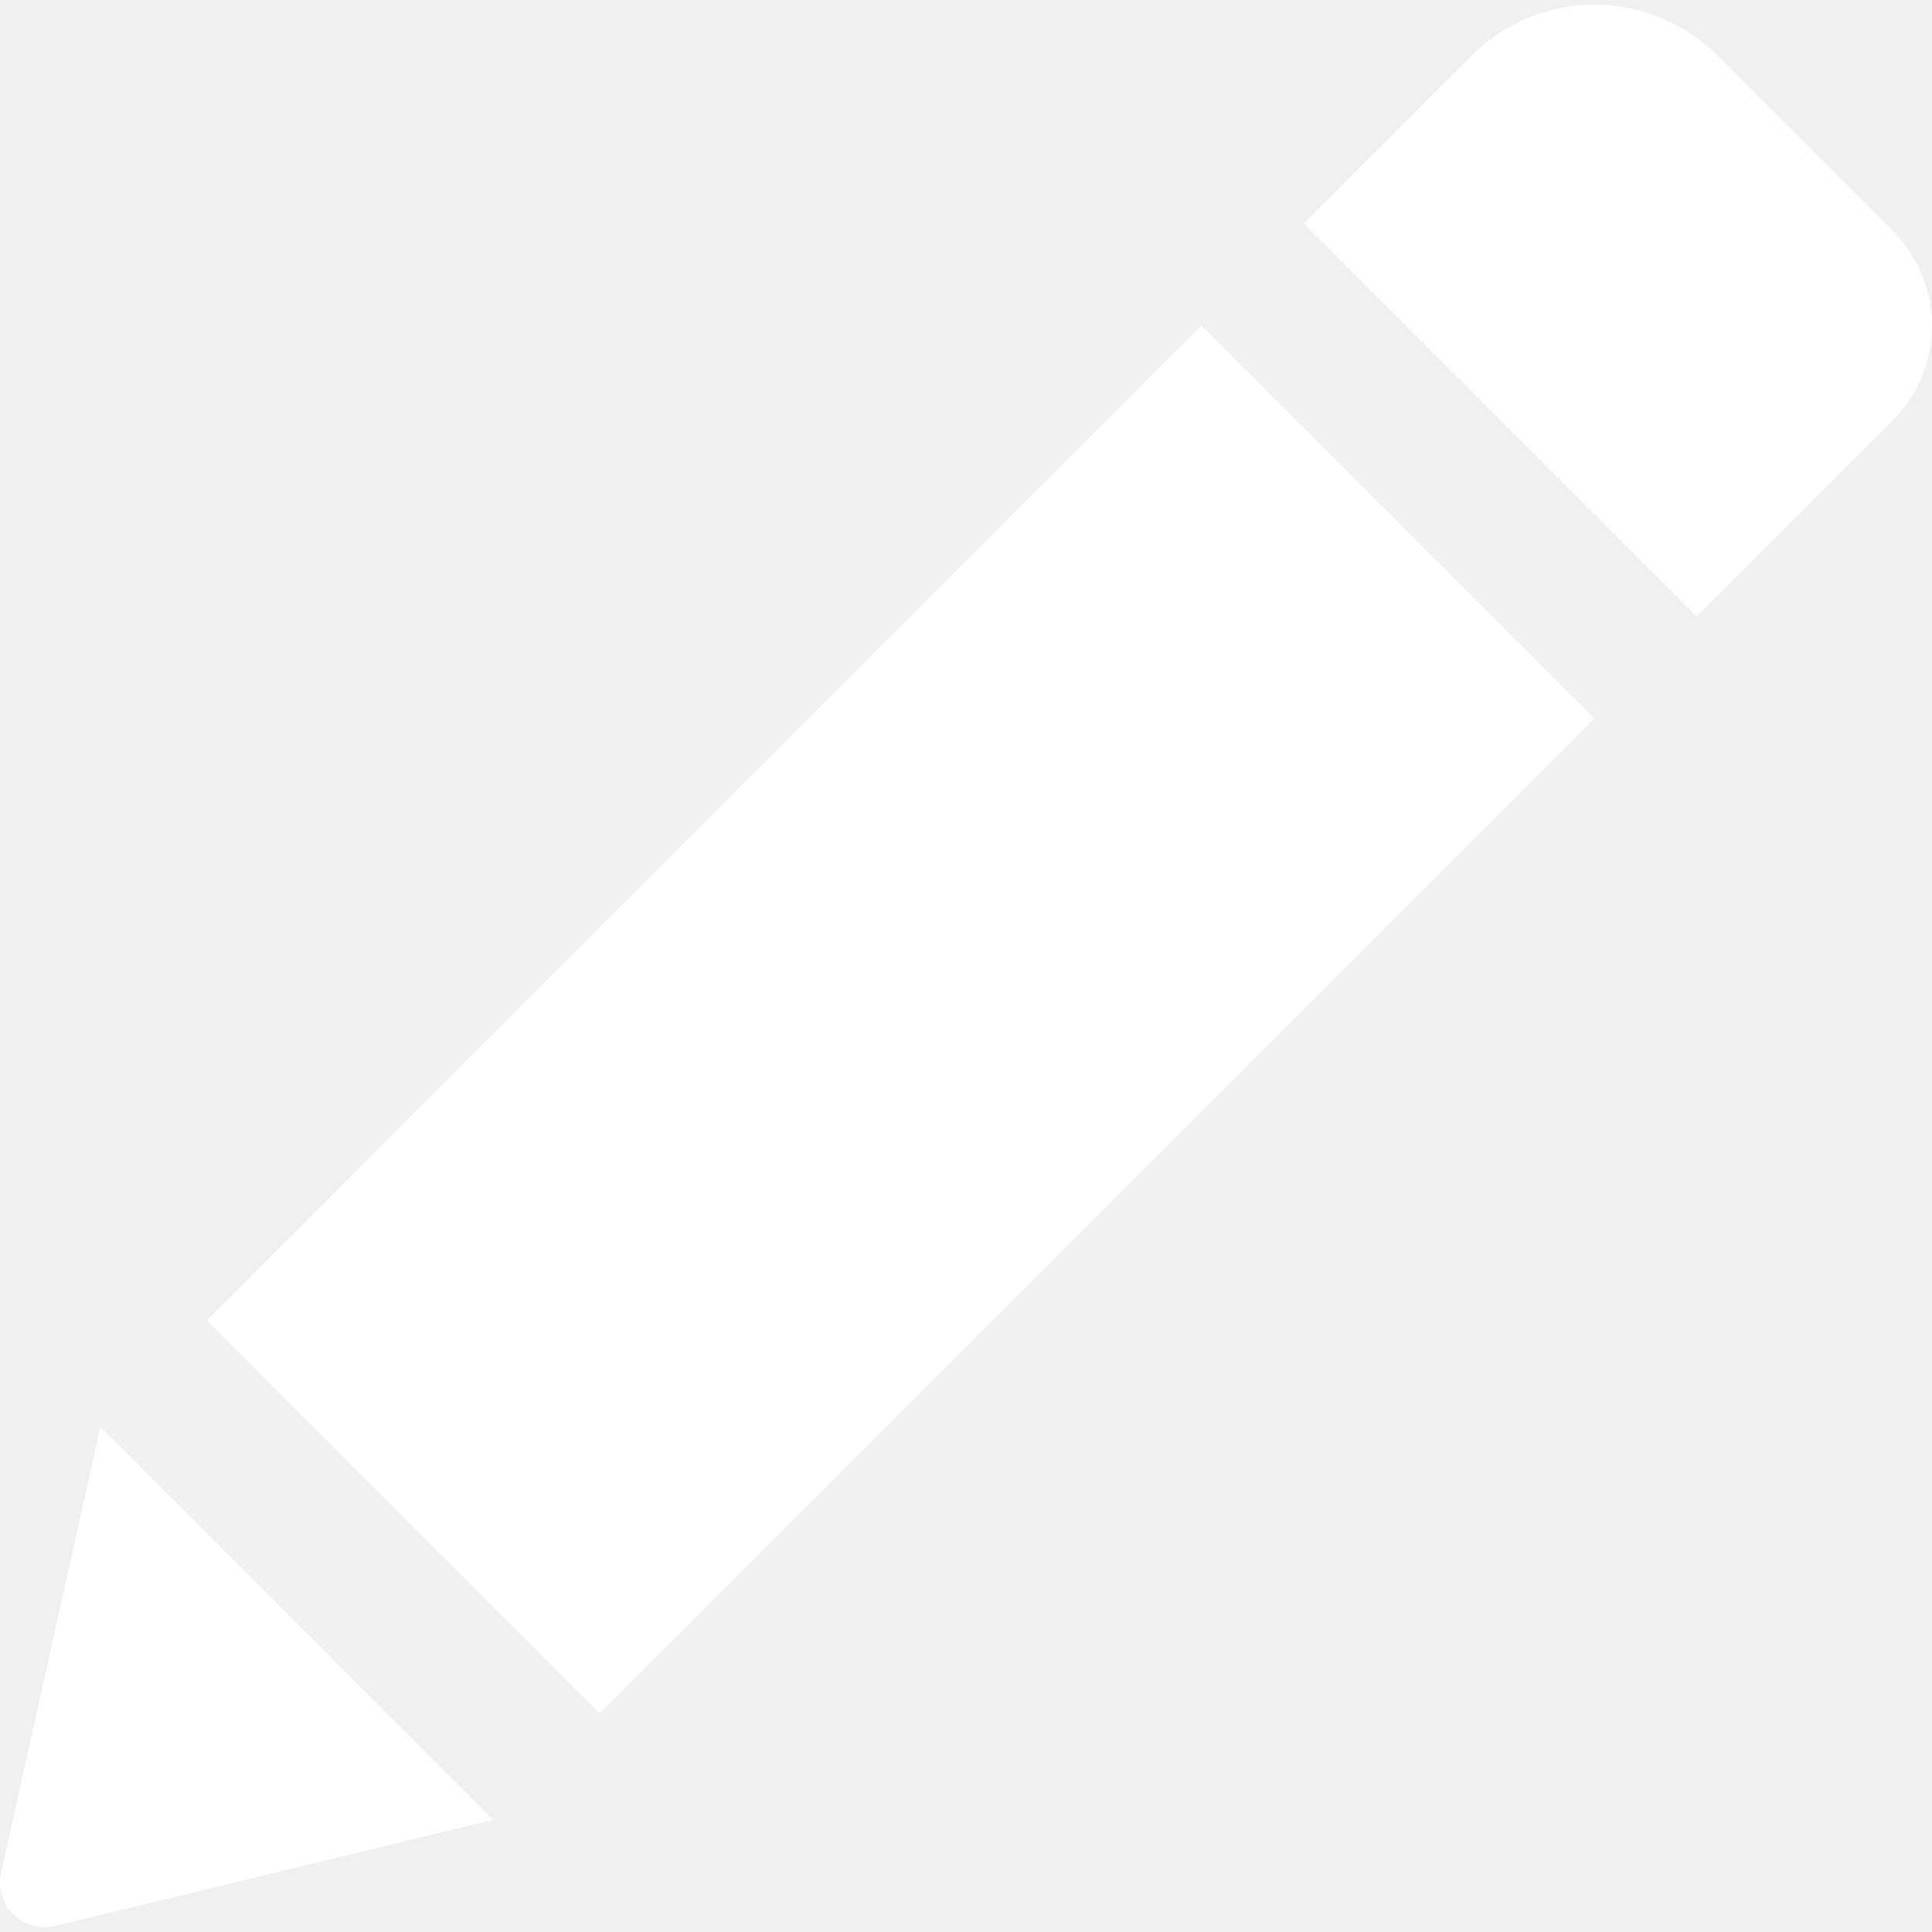
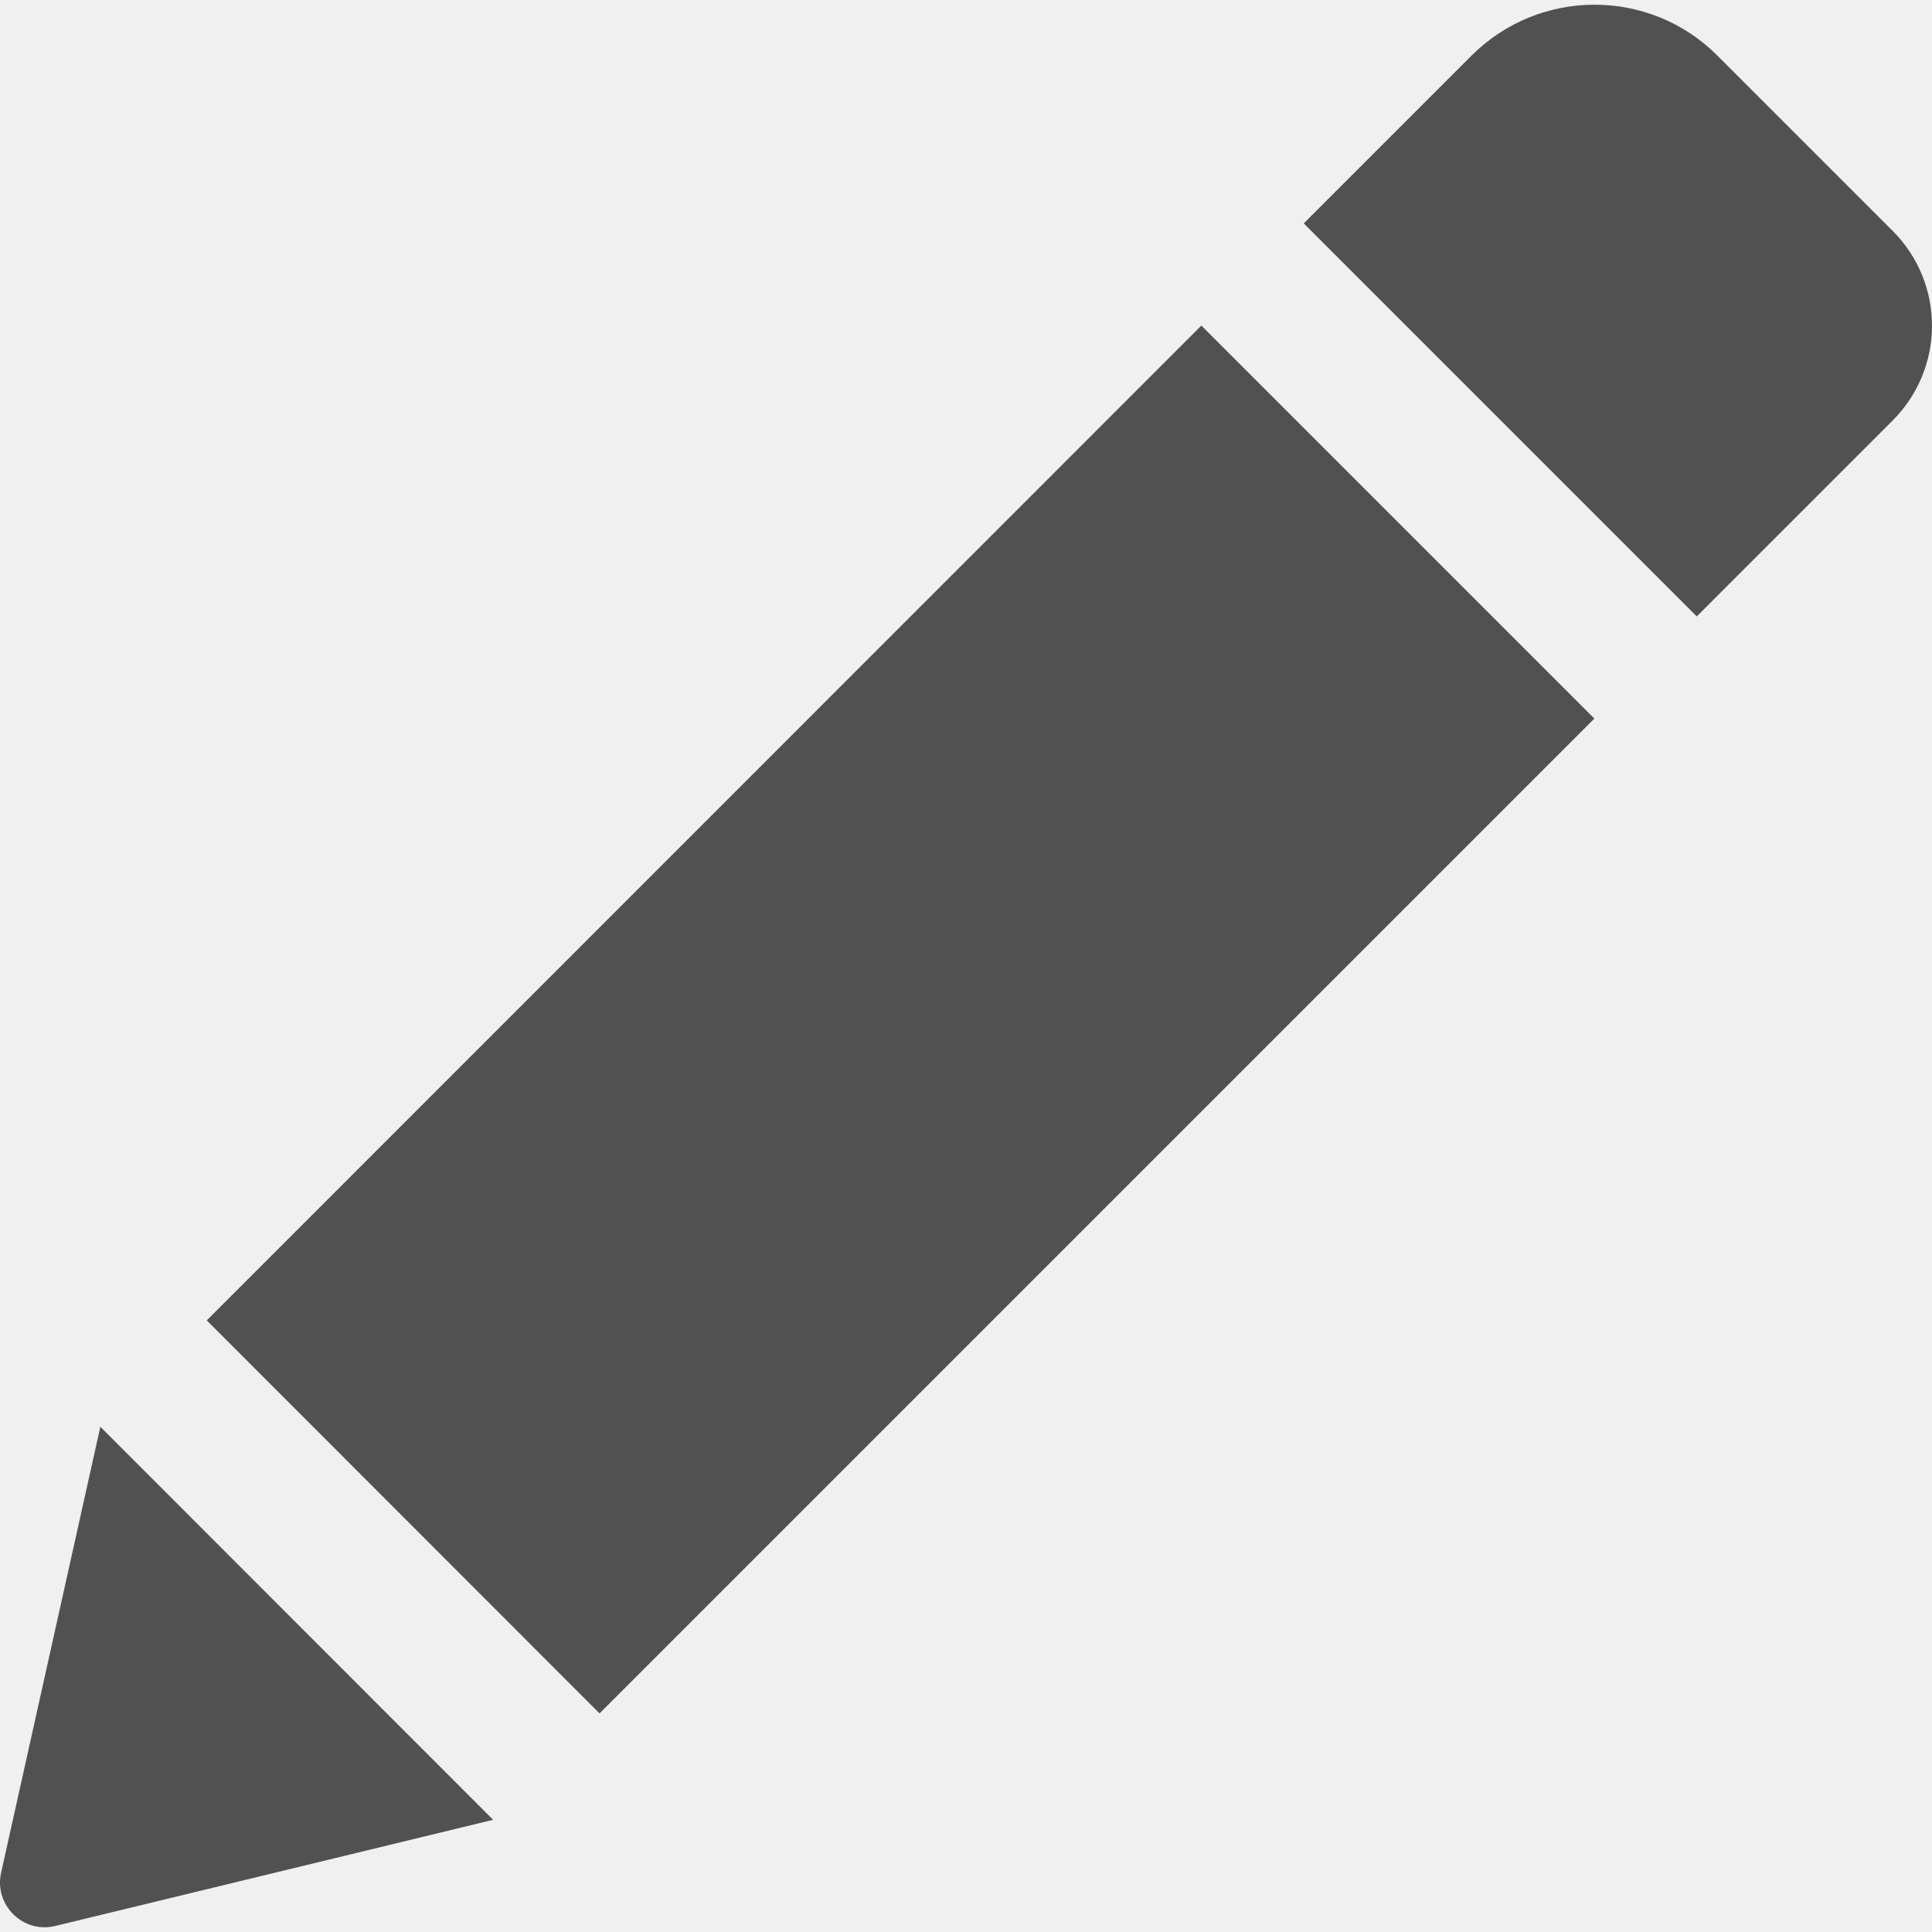
<svg xmlns="http://www.w3.org/2000/svg" width="528.9" height="528.9" viewBox="0 0 528.899 528.899">
-   <g fill="#fff">
-     <path d="m328.88 89.125 107.59 107.59-272.34 272.34-107.53-107.59zm189.23-25.948-47.981-47.981c-18.543-18.543-48.653-18.543-67.259 0l-45.961 45.961 107.59 107.59 53.611-53.611c14.382-14.383 14.382-37.577 0-51.959zm-517.81 449.51c-1.958 8.812 5.998 16.708 14.811 14.565l119.89-29.069-107.53-107.59z" fill="#fff" />
+   <g fill="#515151">
+     <path d="m328.88 89.125 107.59 107.59-272.34 272.34-107.53-107.59zm189.23-25.948-47.981-47.981c-18.543-18.543-48.653-18.543-67.259 0l-45.961 45.961 107.59 107.59 53.611-53.611c14.382-14.383 14.382-37.577 0-51.959zm-517.81 449.51c-1.958 8.812 5.998 16.708 14.811 14.565l119.89-29.069-107.53-107.59z" fill="#515151" />
  </g>
</svg>
